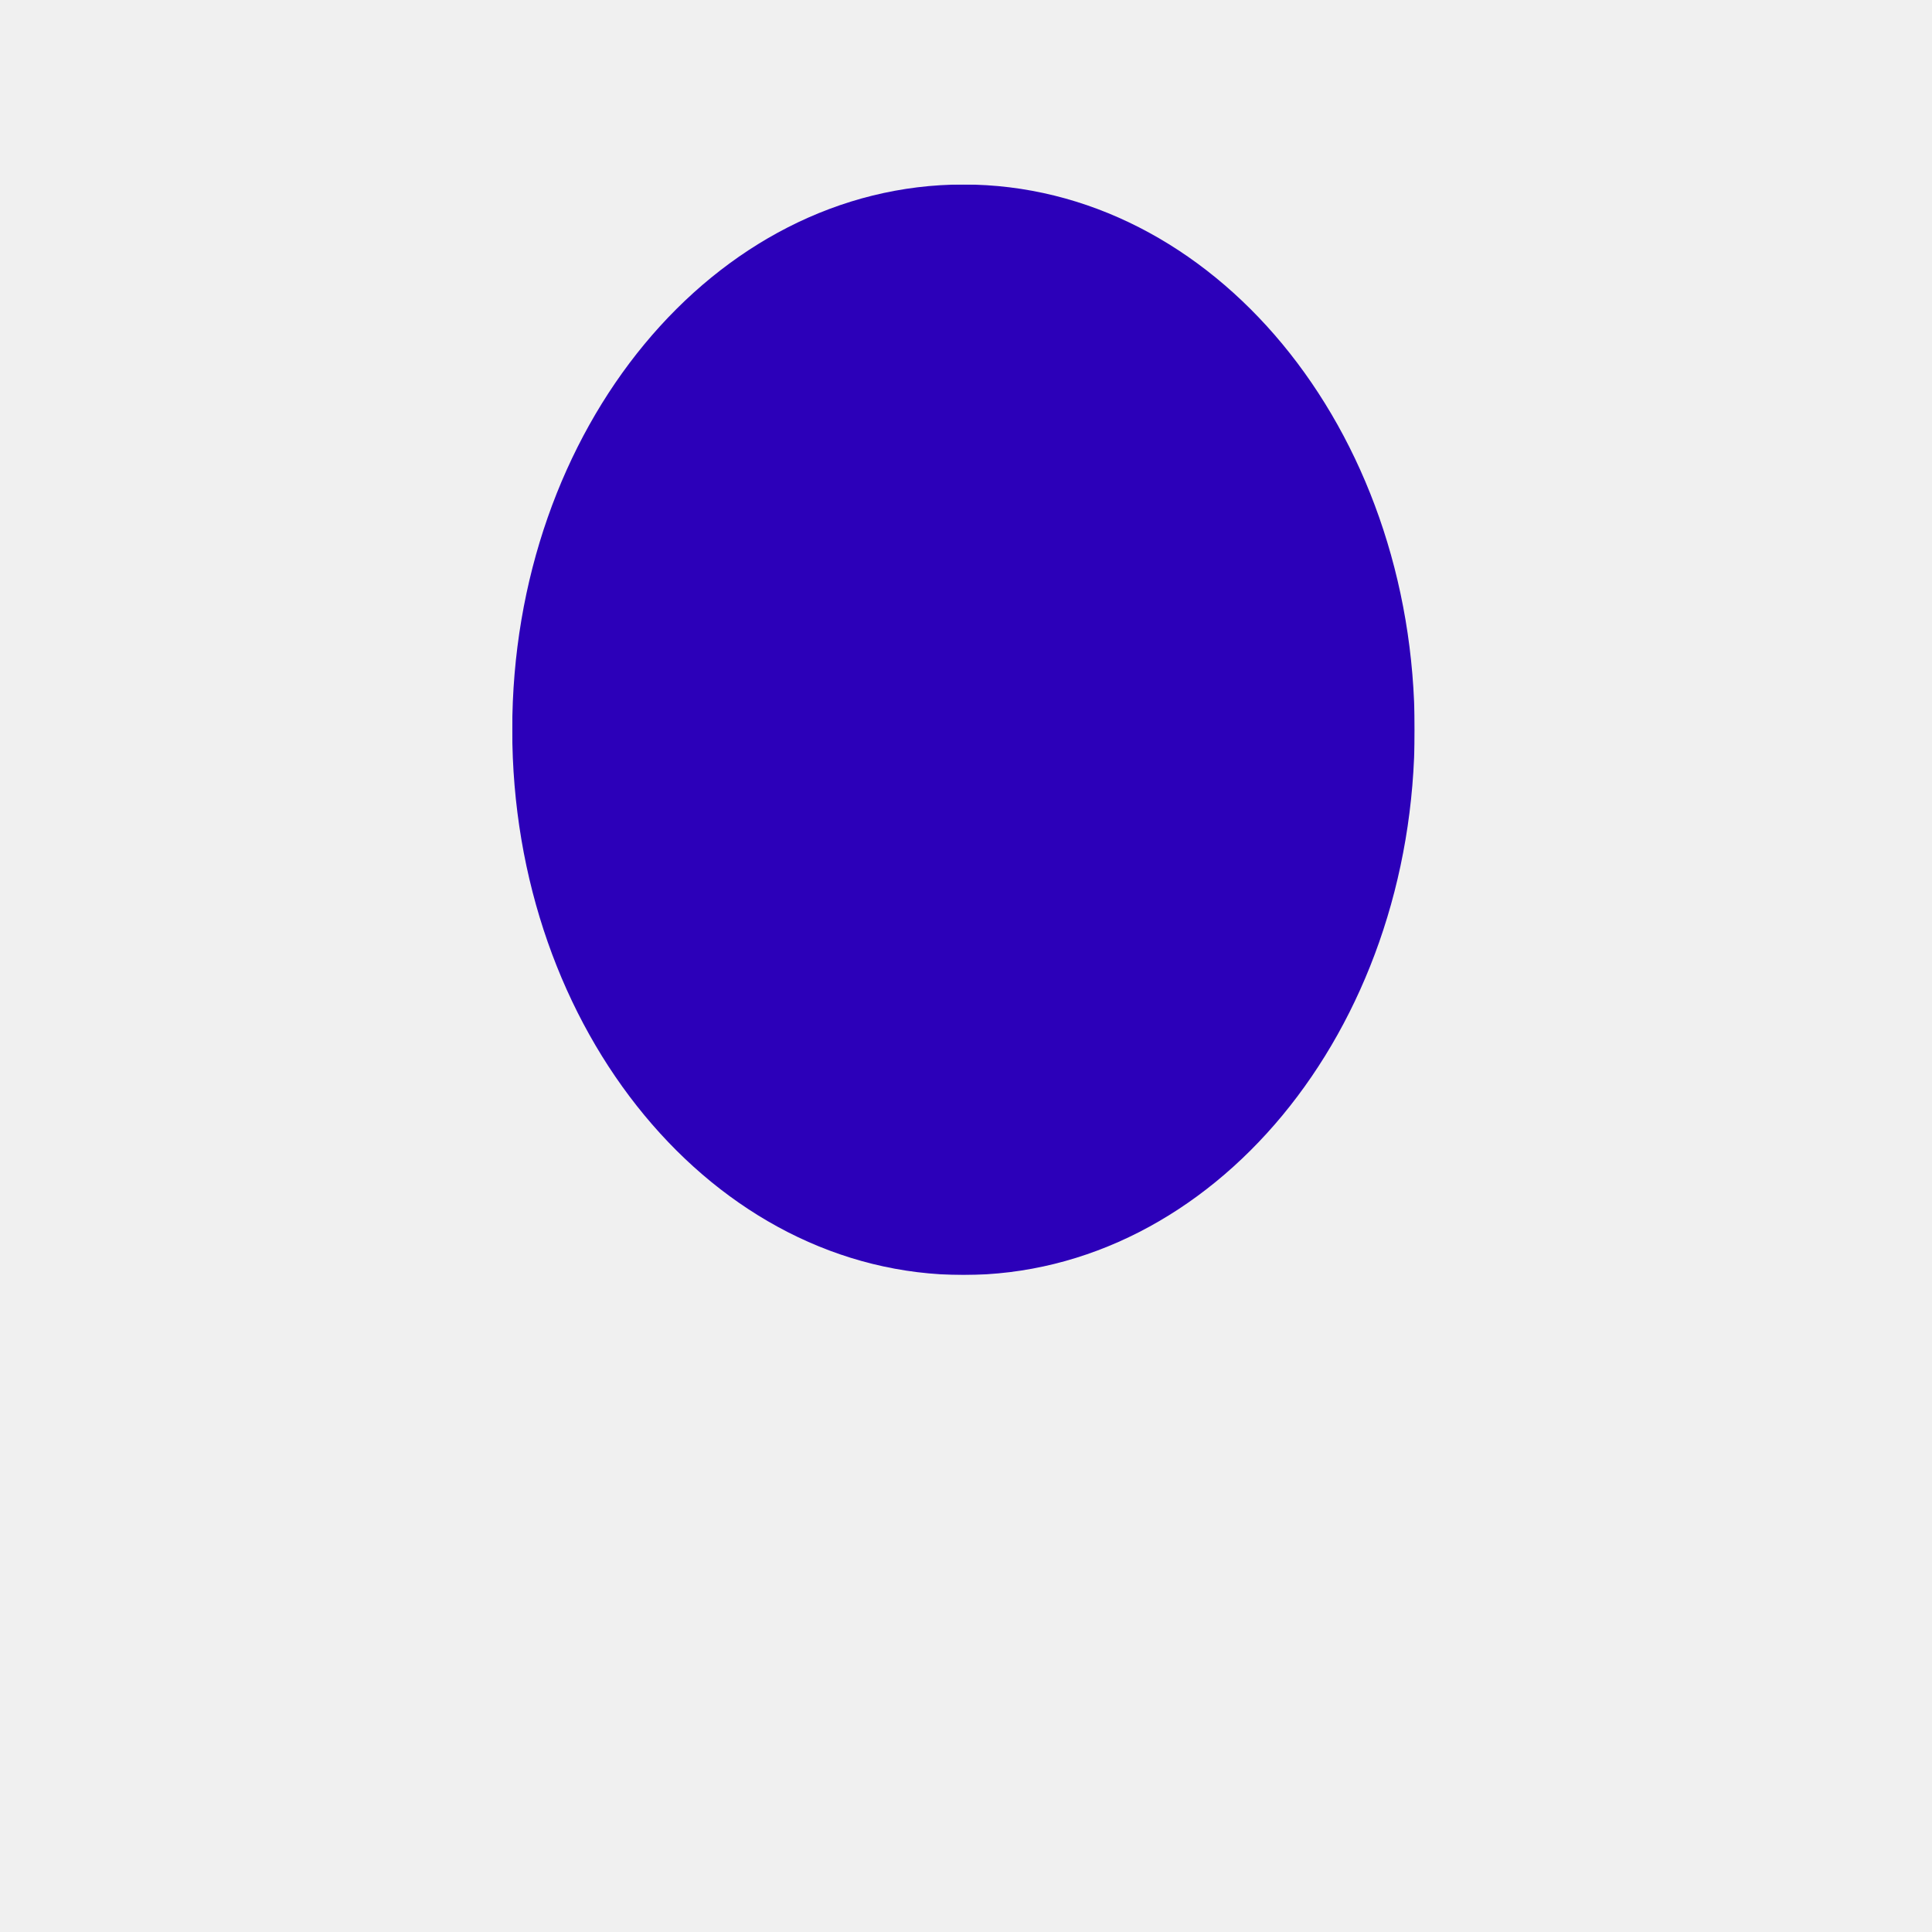
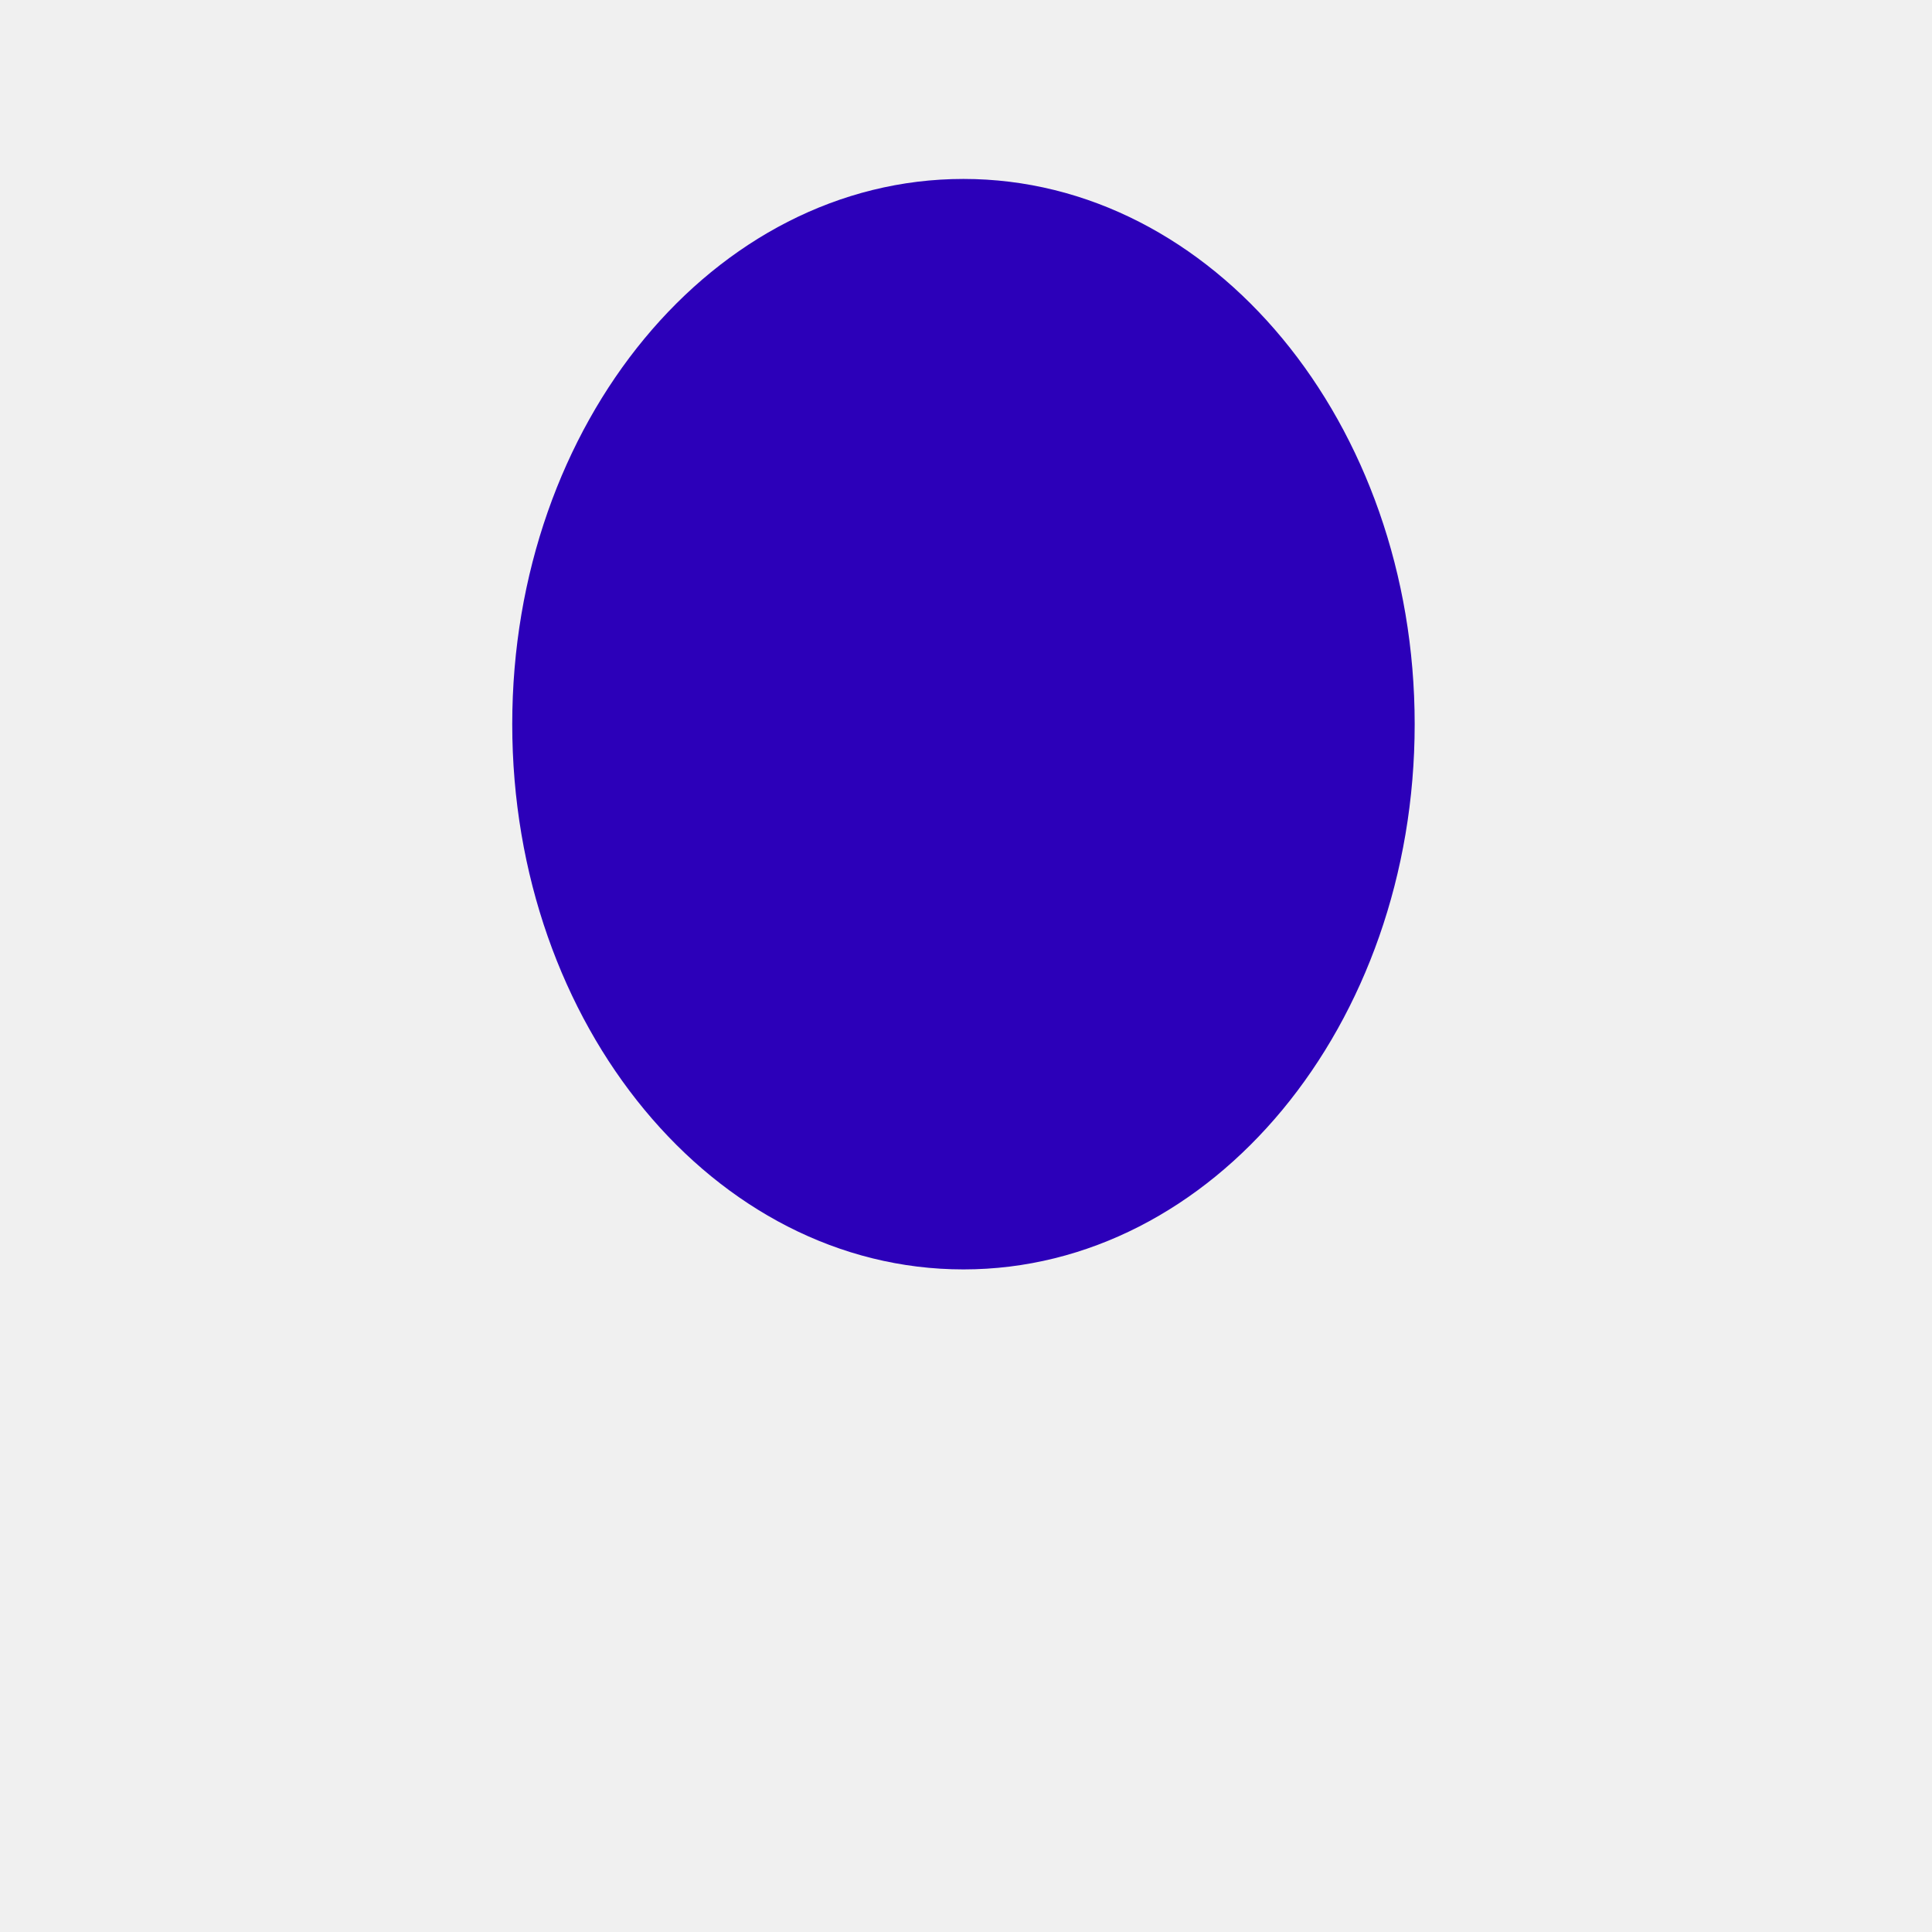
- <svg xmlns="http://www.w3.org/2000/svg" xmlns:xlink="http://www.w3.org/1999/xlink" width="347" height="347" viewBox="0 0 347 347">
-   <defs>
-     <polygon id="hair_19a-a" points=".002 1.008 162.084 1.008 162.084 196.86 .002 196.86" />
-   </defs>
-   <g fill="none" fill-rule="evenodd" transform="translate(92 32.132)">
-     <mask id="hair_19a-b" fill="#fff">
-       <use xlink:href="#hair_19a-a" />
-     </mask>
-     <path fill="#2C00B9" d="M162.086,98.935 C162.086,153.016 125.801,196.862 81.043,196.862 C36.284,196.862 0.002,153.016 0.002,98.935 C0.002,44.852 36.284,1.007 81.043,1.007 C125.801,1.007 162.086,44.852 162.086,98.935" mask="url(#hair_19a-b)" />
-   </g>
+ <svg xmlns="http://www.w3.org/2000/svg" width="347" height="347" viewBox="0 0 347 347">
+   <path fill="#2C00B9" d="M162.086,98.067 C162.086,152.148 125.801,195.994 81.043,195.994 C36.284,195.994 0.002,152.148 0.002,98.067 C0.002,43.984 36.284,0.139 81.043,0.139 C125.801,0.139 162.086,43.984 162.086,98.067" transform="translate(92 32)" />
</svg>
